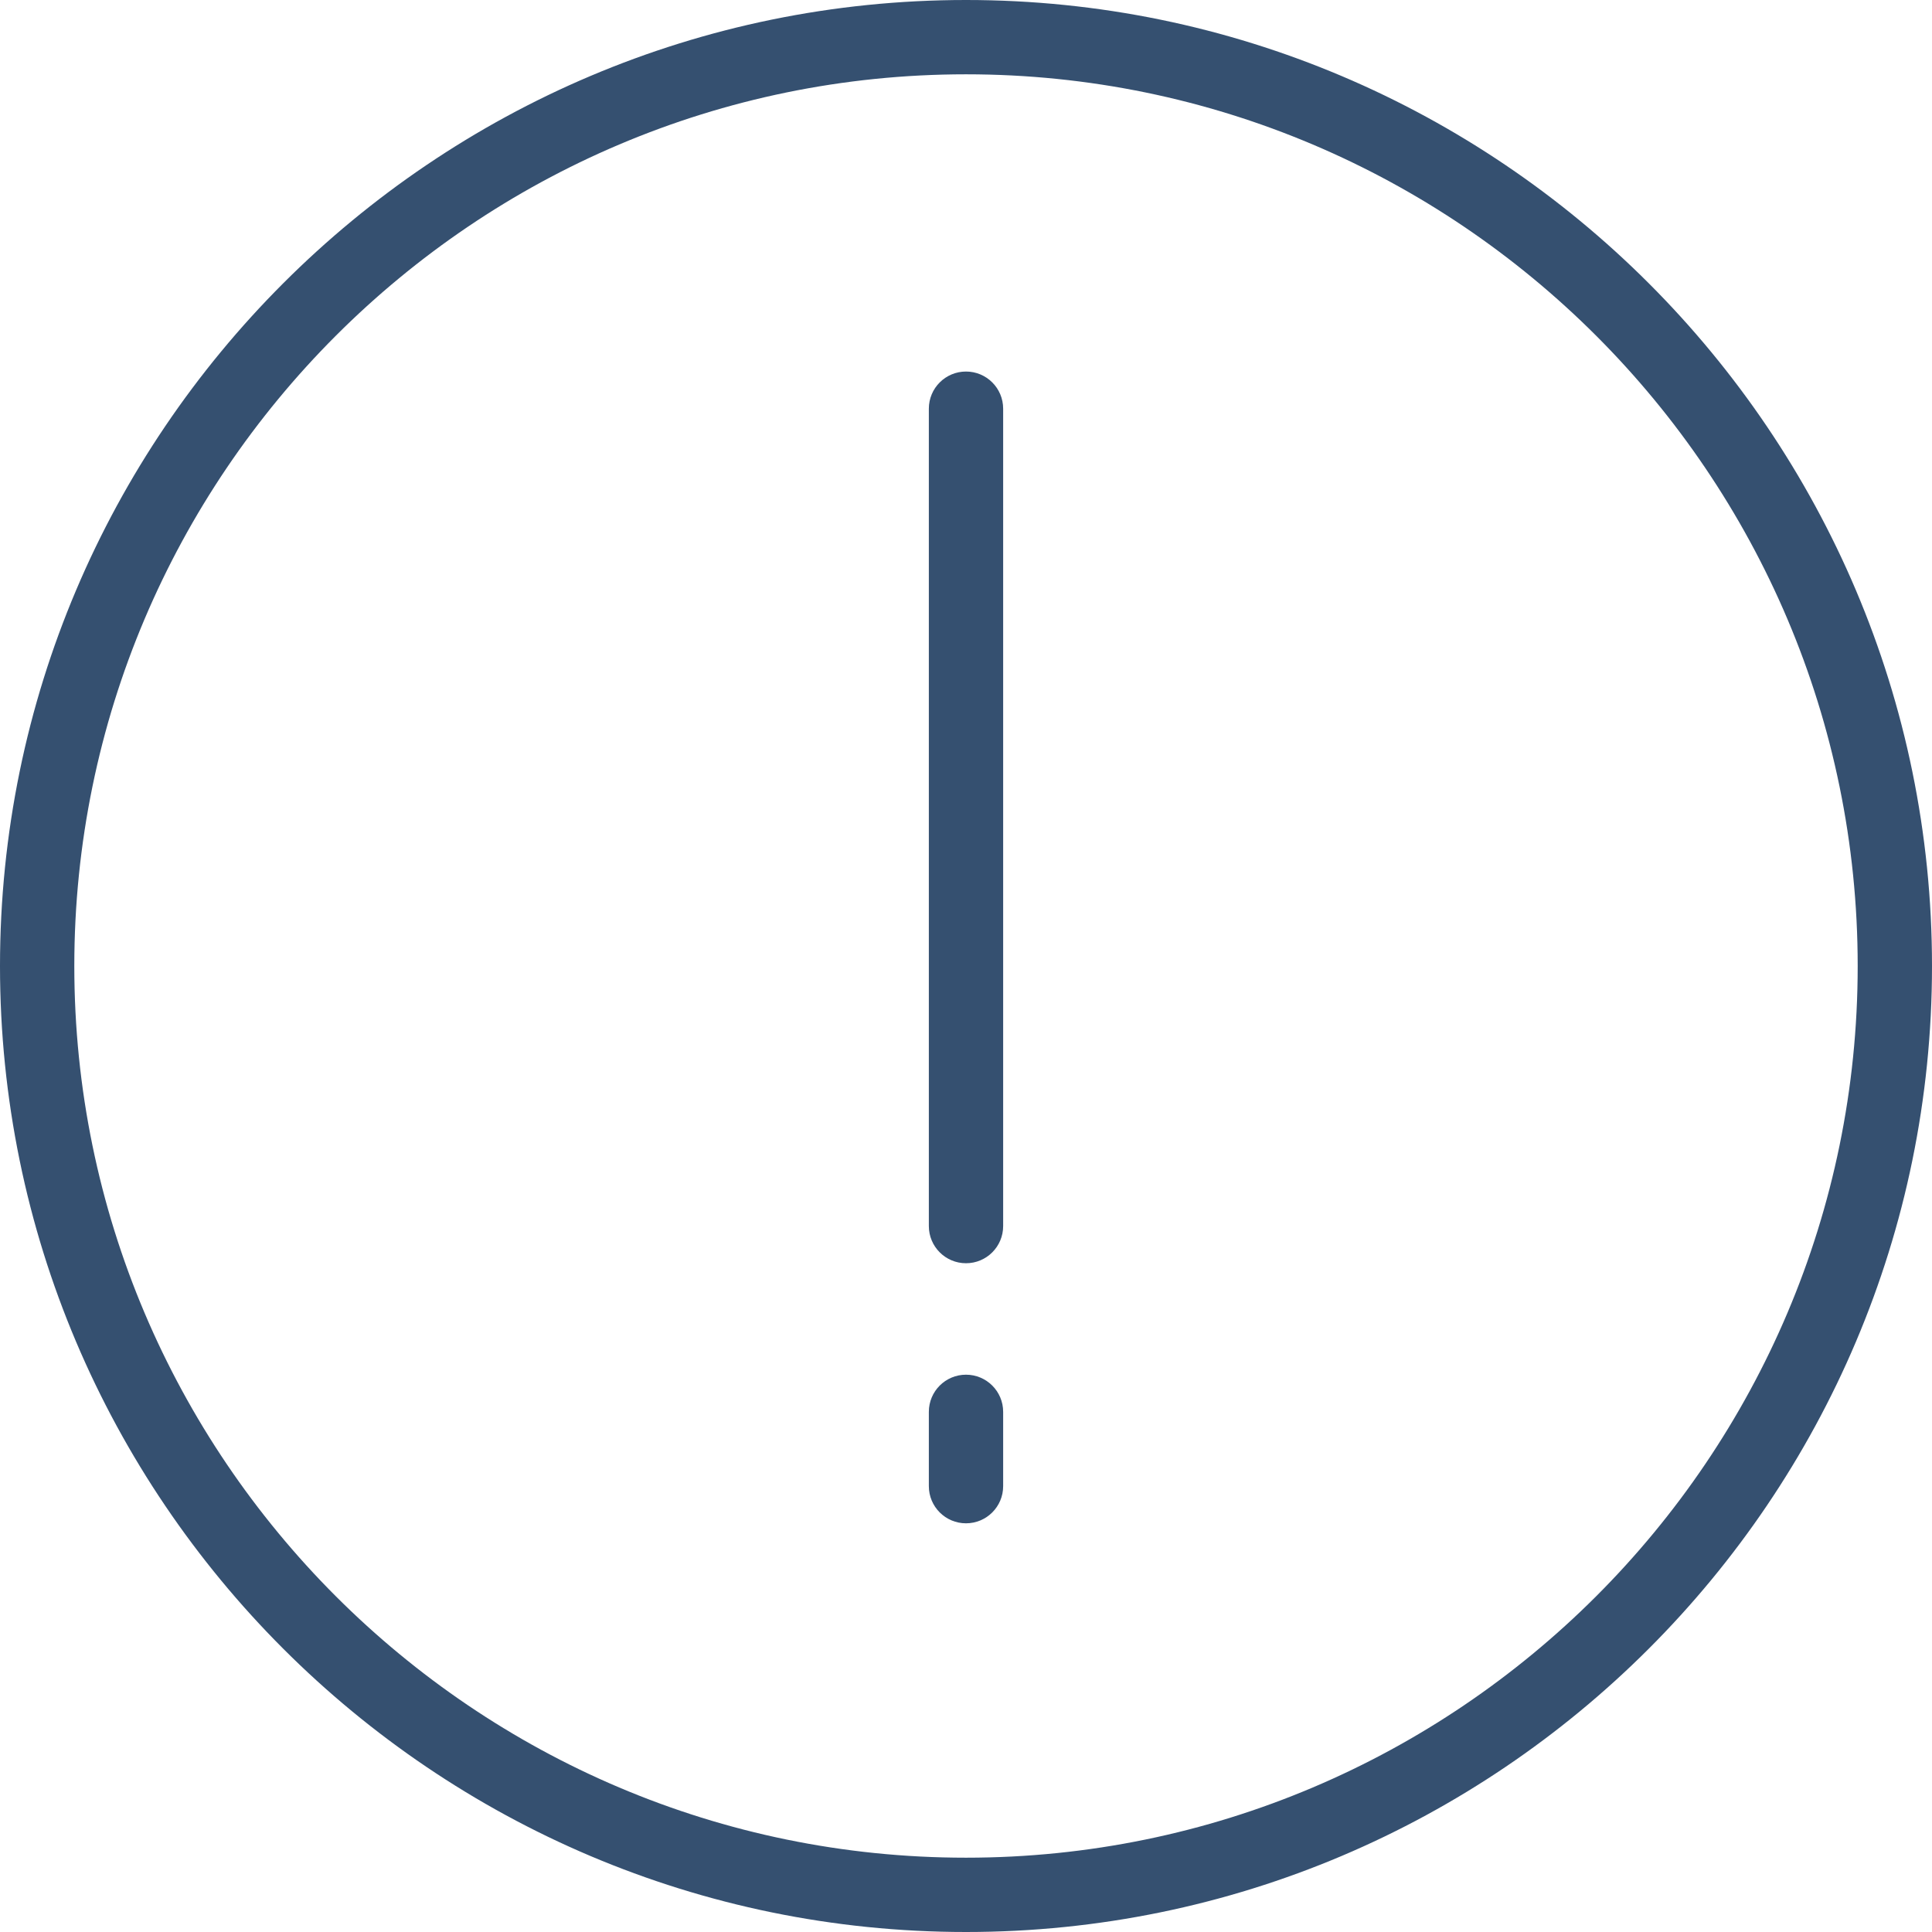
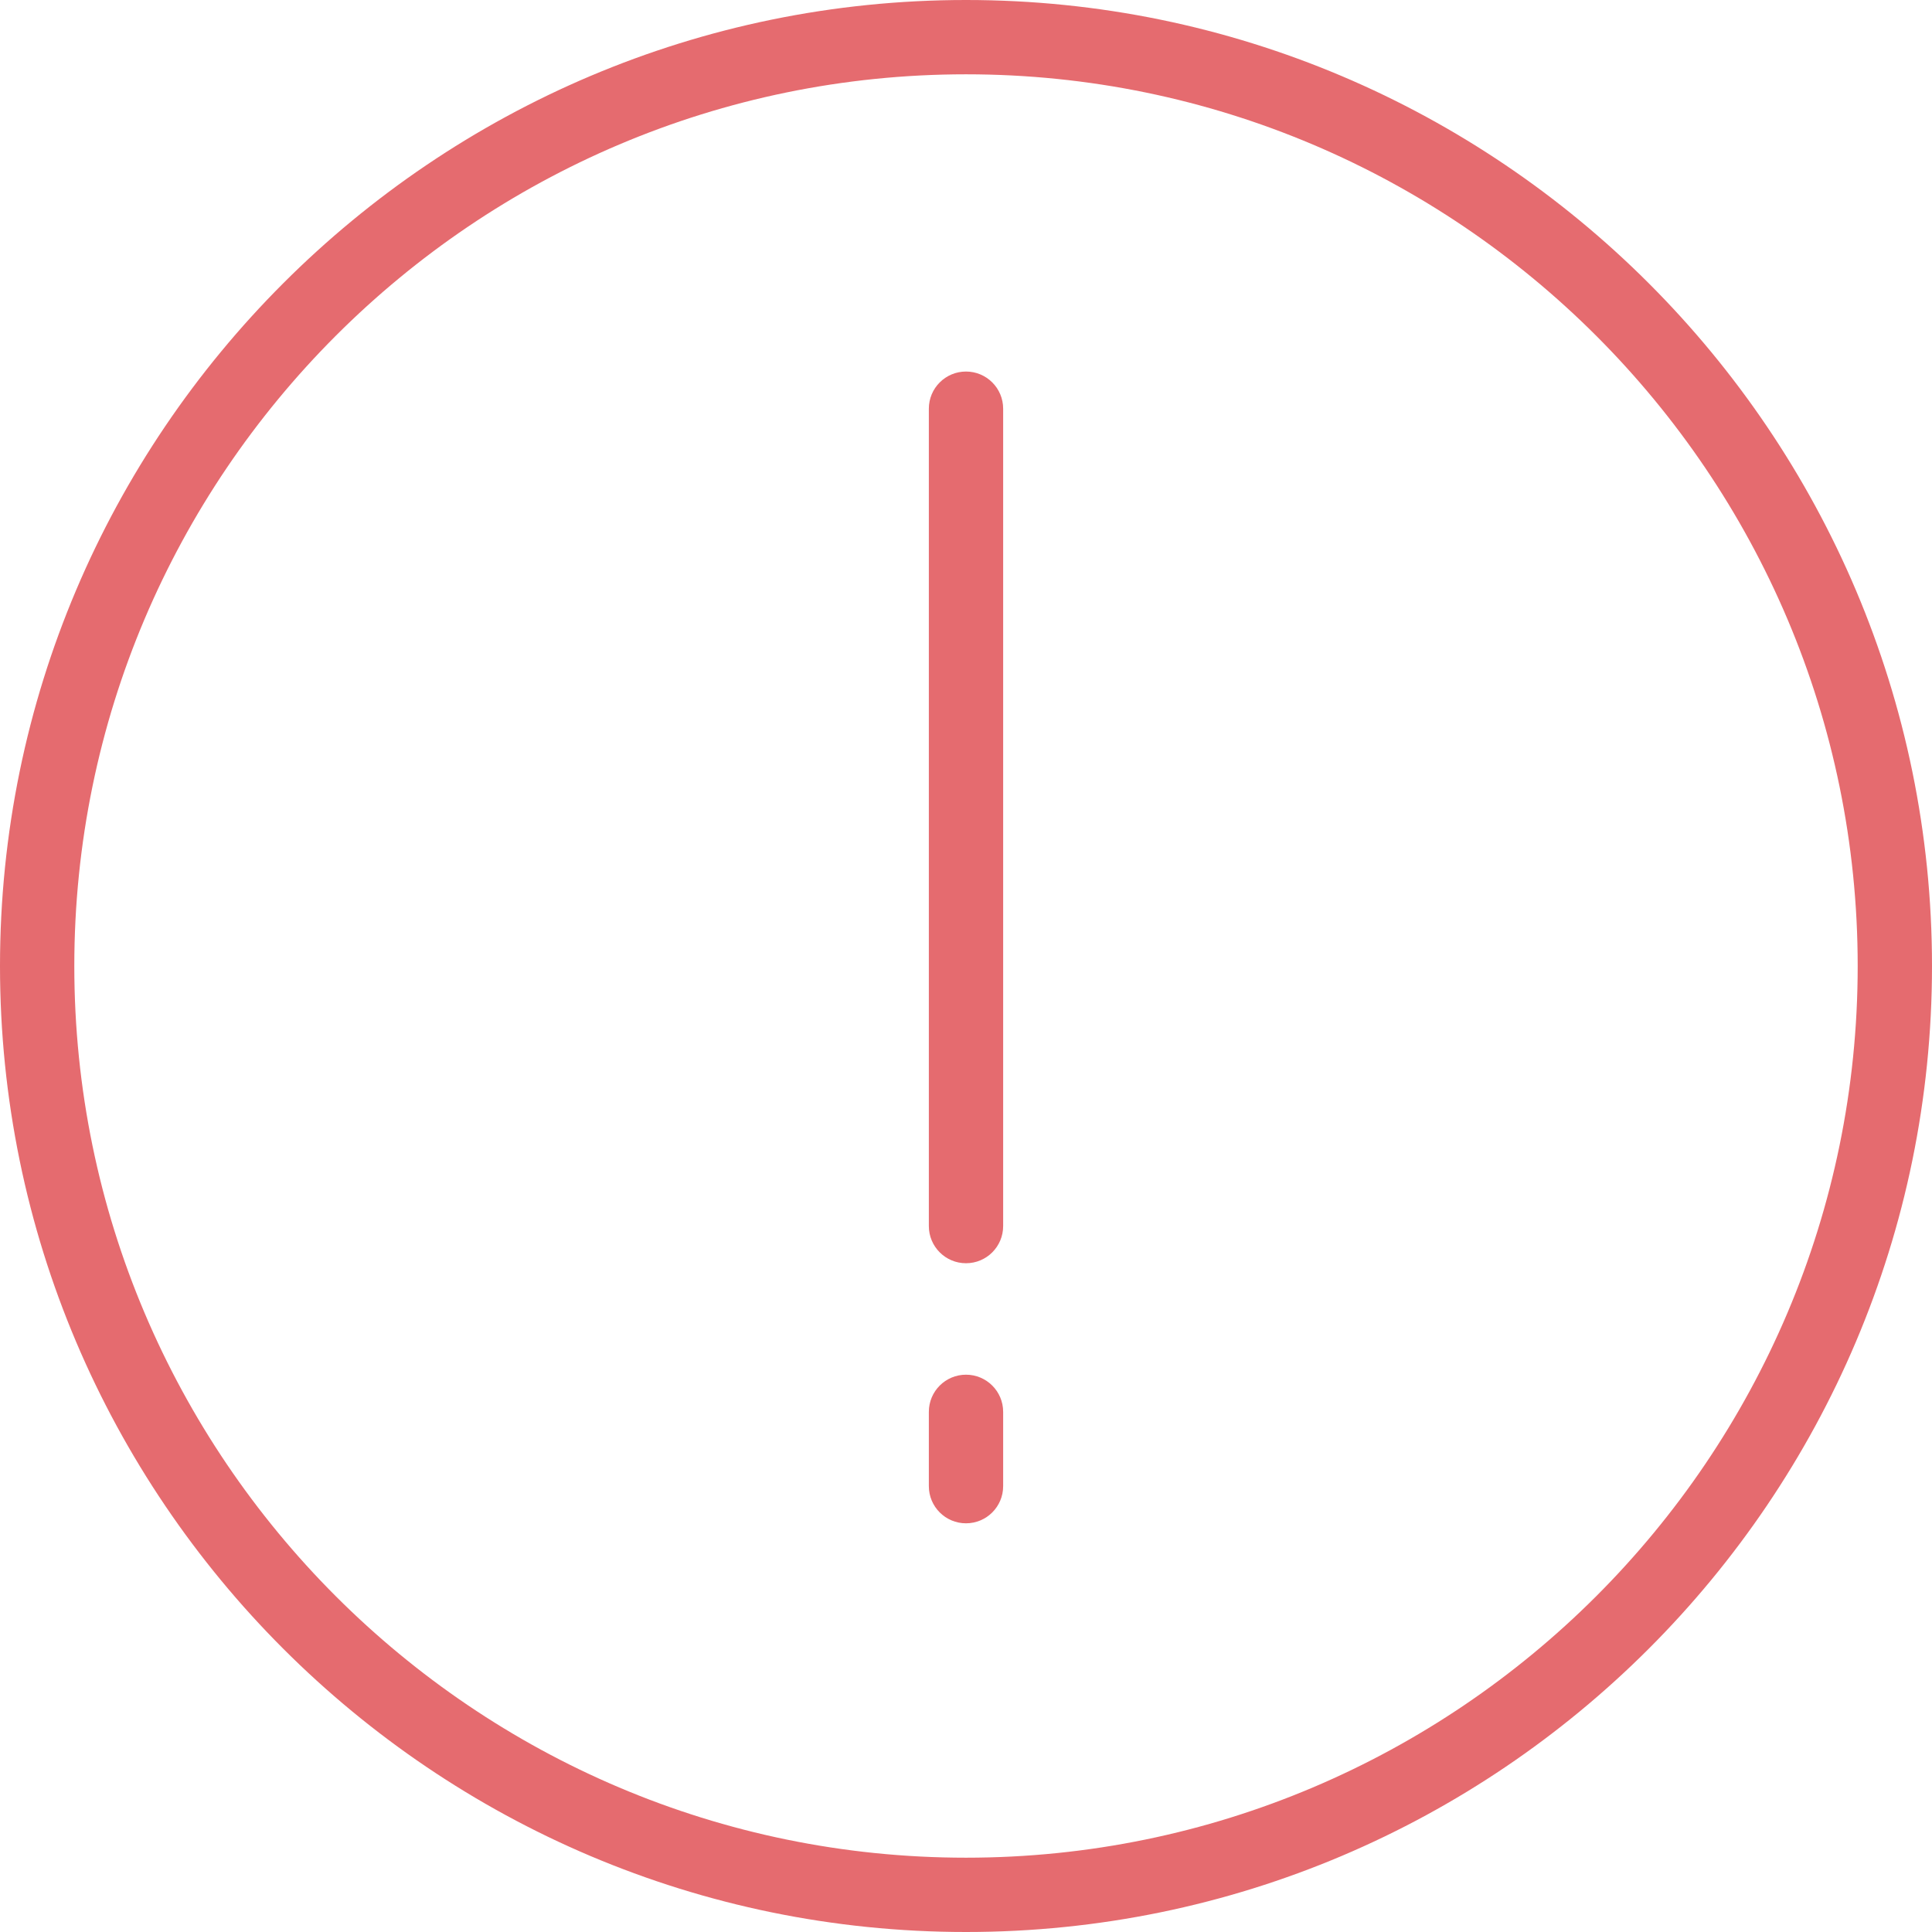
- <svg xmlns="http://www.w3.org/2000/svg" fill="#355070" version="1.1" id="Capa_1" x="0px" y="0px" viewBox="0 0 52 52" style="enable-background:new 0 0 52 52;" xml:space="preserve">
+ <svg xmlns="http://www.w3.org/2000/svg" fill="#E56B6F" version="1.1" id="Capa_1" x="0px" y="0px" viewBox="0 0 52 52" style="enable-background:new 0 0 52 52;" xml:space="preserve">
  <g>
    <path d="M26,0C11.664,0,0,11.663,0,26s11.664,26,26,26s26-11.663,26-26S40.336,0,26,0z M26,50C12.767,50,2,39.233,2,26   S12.767,2,26,2s24,10.767,24,24S39.233,50,26,50z" />
    <path d="M26,10c-0.552,0-1,0.447-1,1v22c0,0.553,0.448,1,1,1s1-0.447,1-1V11C27,10.447,26.552,10,26,10z" />
    <path d="M26,37c-0.552,0-1,0.447-1,1v2c0,0.553,0.448,1,1,1s1-0.447,1-1v-2C27,37.447,26.552,37,26,37z" />
  </g>
  <g>
</g>
  <g>
</g>
  <g>
</g>
  <g>
</g>
  <g>
</g>
  <g>
</g>
  <g>
</g>
  <g>
</g>
  <g>
</g>
  <g>
</g>
  <g>
</g>
  <g>
</g>
  <g>
</g>
  <g>
</g>
  <g>
</g>
</svg>
